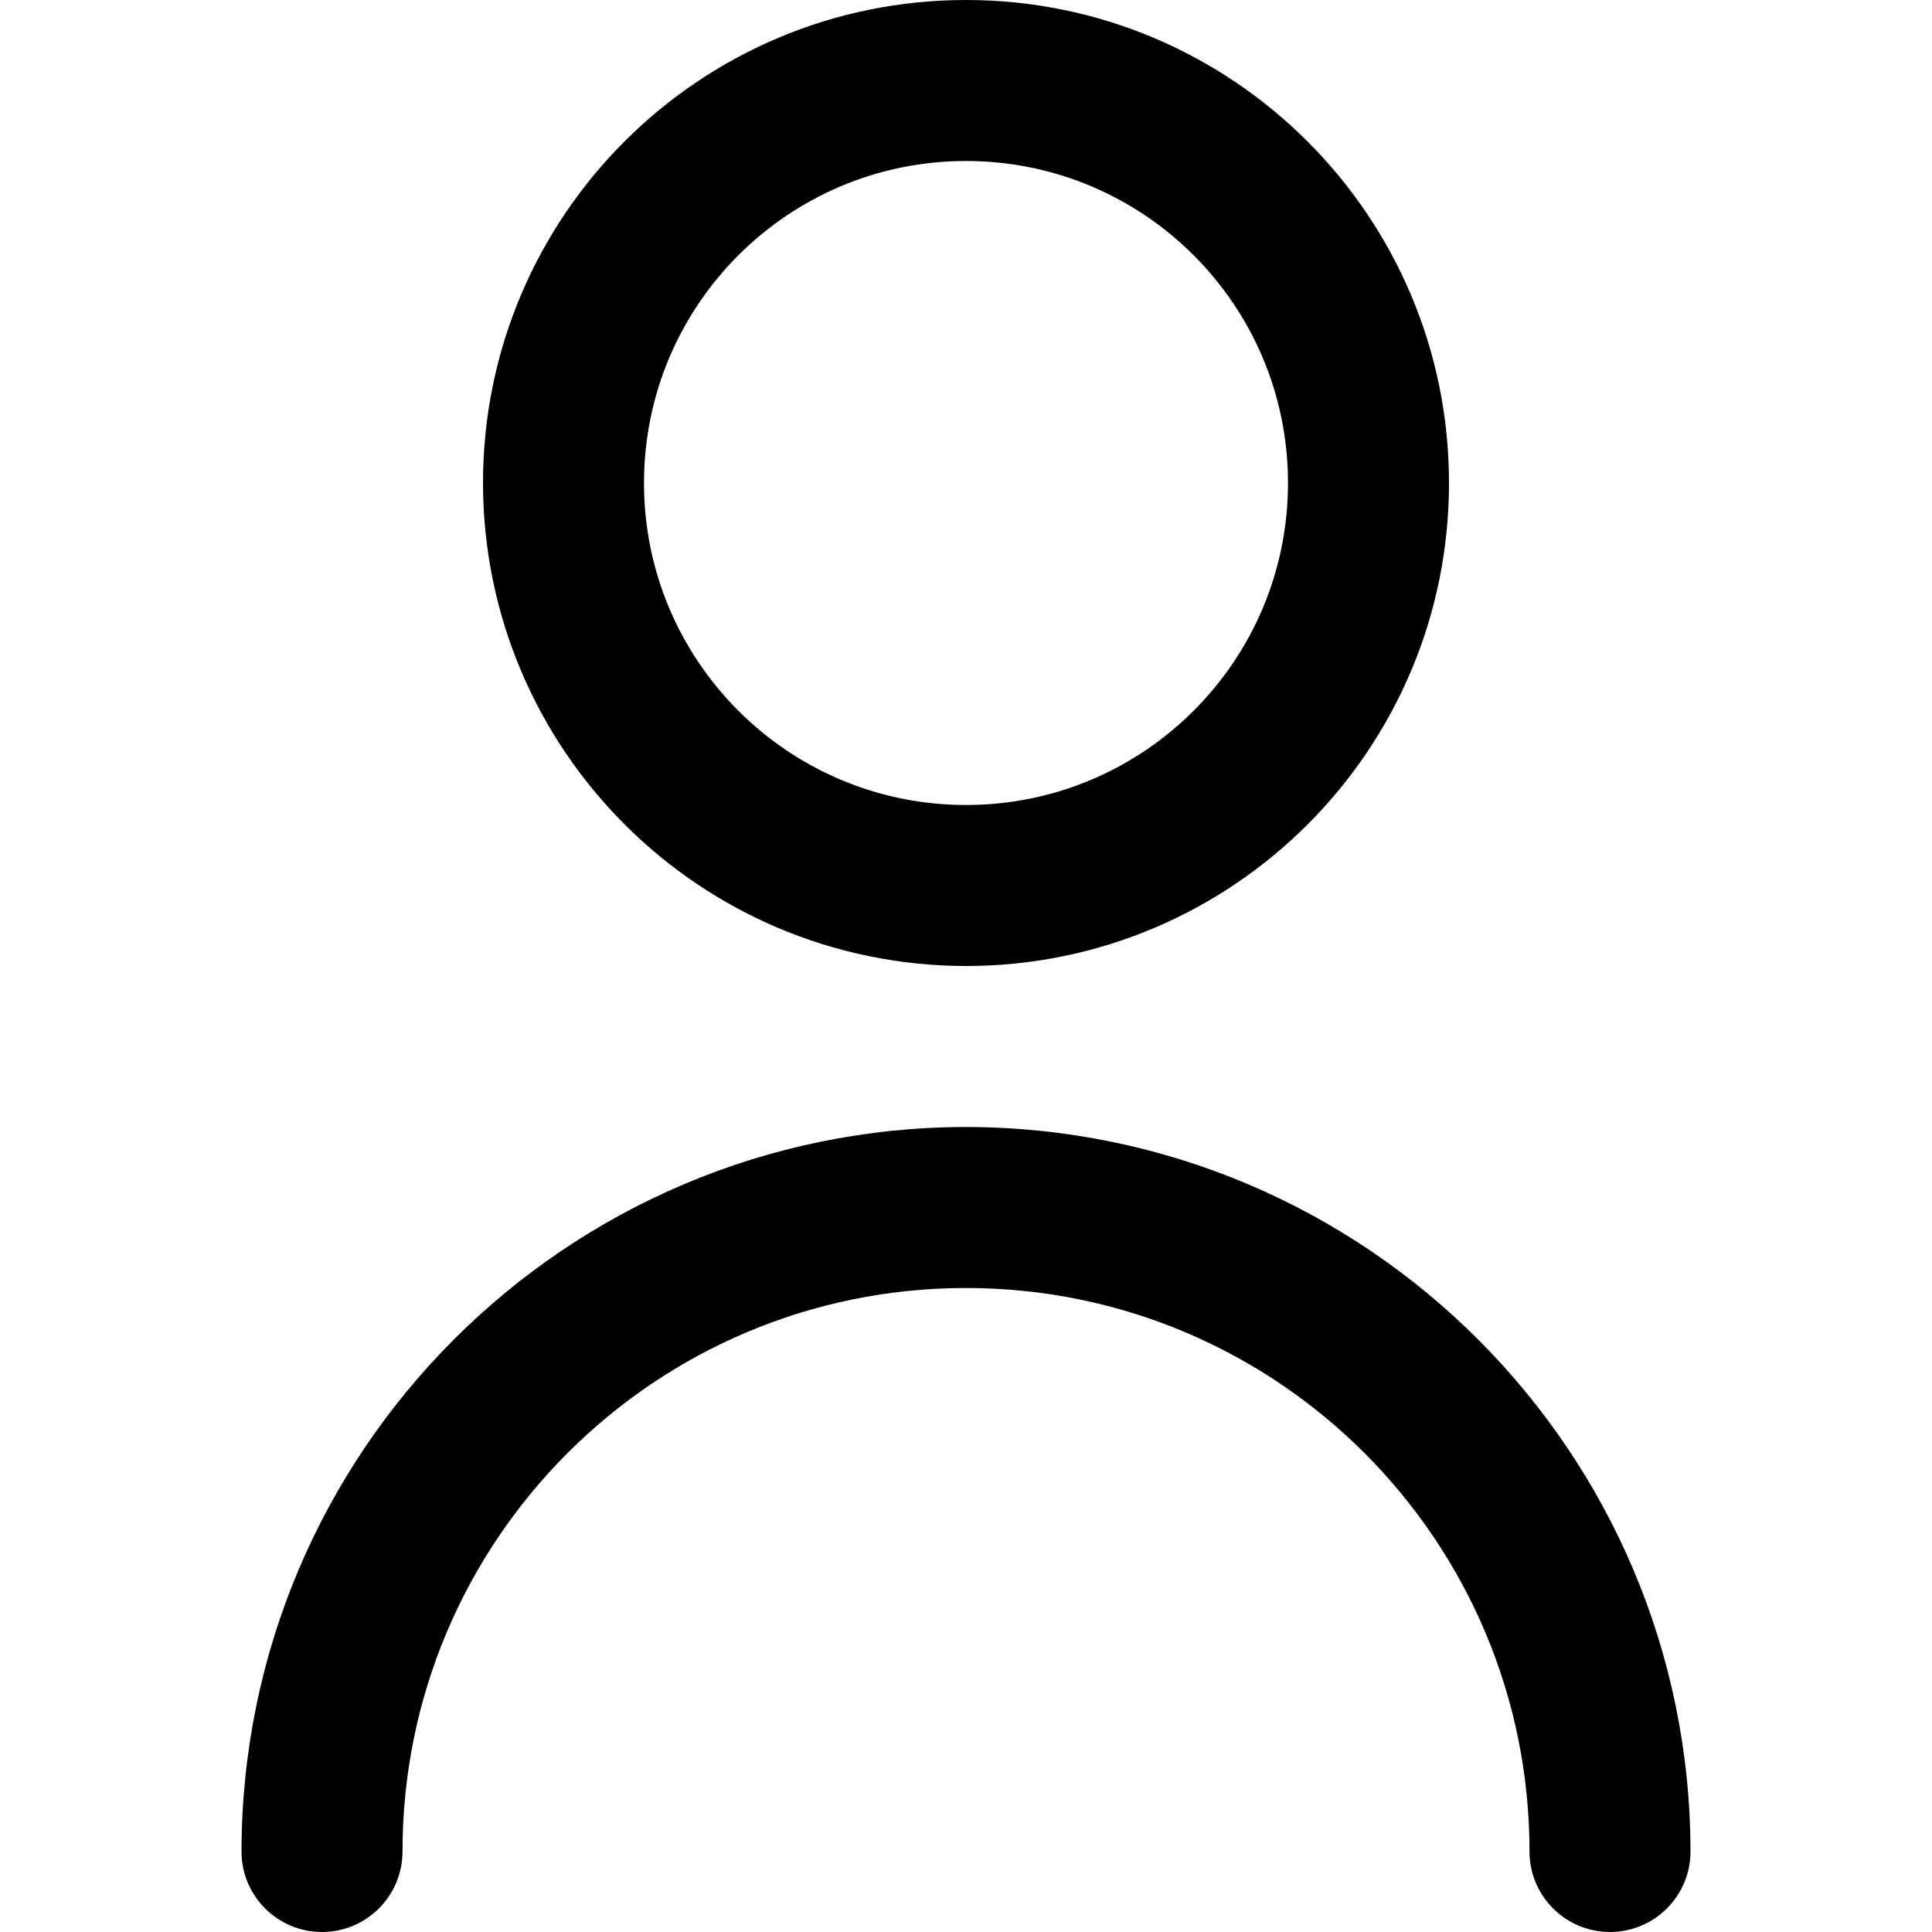
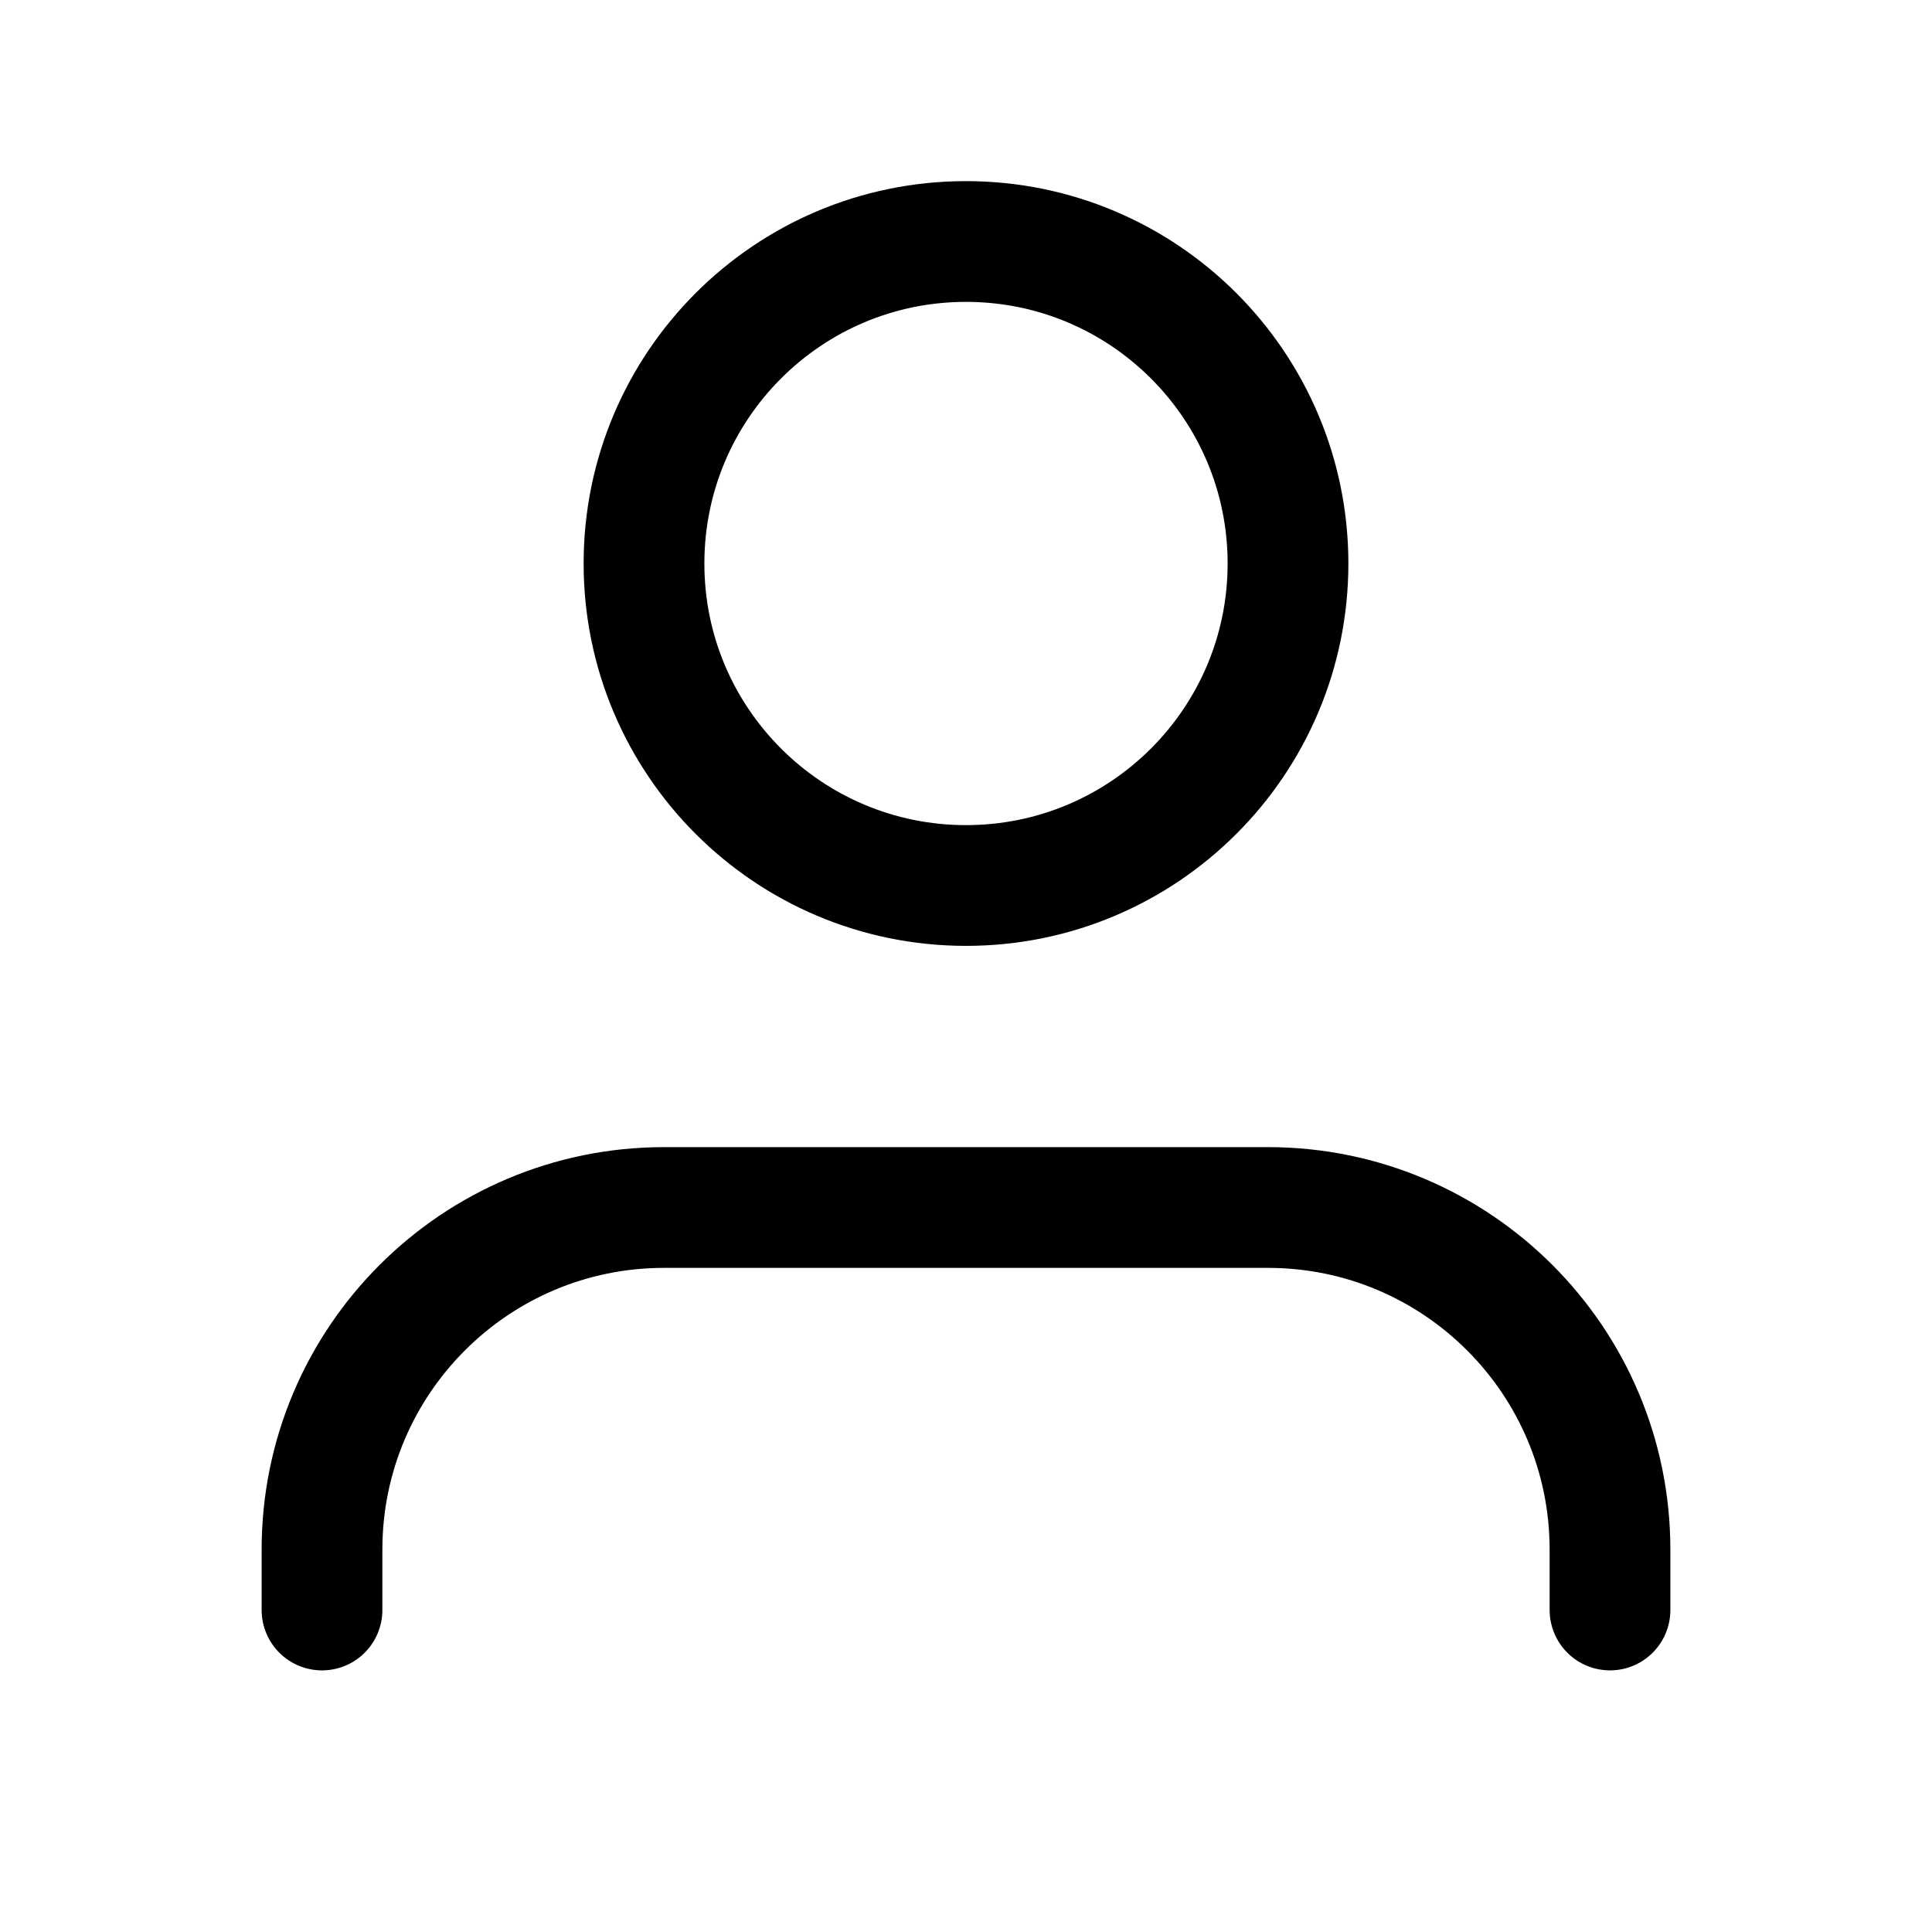
- <svg xmlns="http://www.w3.org/2000/svg" id="Outline" viewBox="0 0 24 24" fill="currentColor">
-   <path d="M12,12A6,6,0,1,0,6,6,6.006,6.006,0,0,0,12,12ZM12,2A4,4,0,1,1,8,6,4,4,0,0,1,12,2Z" />
-   <path d="M12,14a9.01,9.01,0,0,0-9,9,1,1,0,0,0,2,0,7,7,0,0,1,14,0,1,1,0,0,0,2,0A9.01,9.01,0,0,0,12,14Z" />
+ <svg xmlns="http://www.w3.org/2000/svg" viewBox="0 0 24 24" fill="none">
+   <path d="M20 20V19.25C20 16.903 18.097 15 15.75 15H8.25C5.903 15 4 16.903 4 19.25V20" stroke="currentColor" stroke-width="1.5" stroke-linecap="round" stroke-linejoin="round" />
+   <circle cx="12" cy="7" r="4" stroke="currentColor" stroke-width="1.5" stroke-linecap="round" stroke-linejoin="round" />
</svg>
